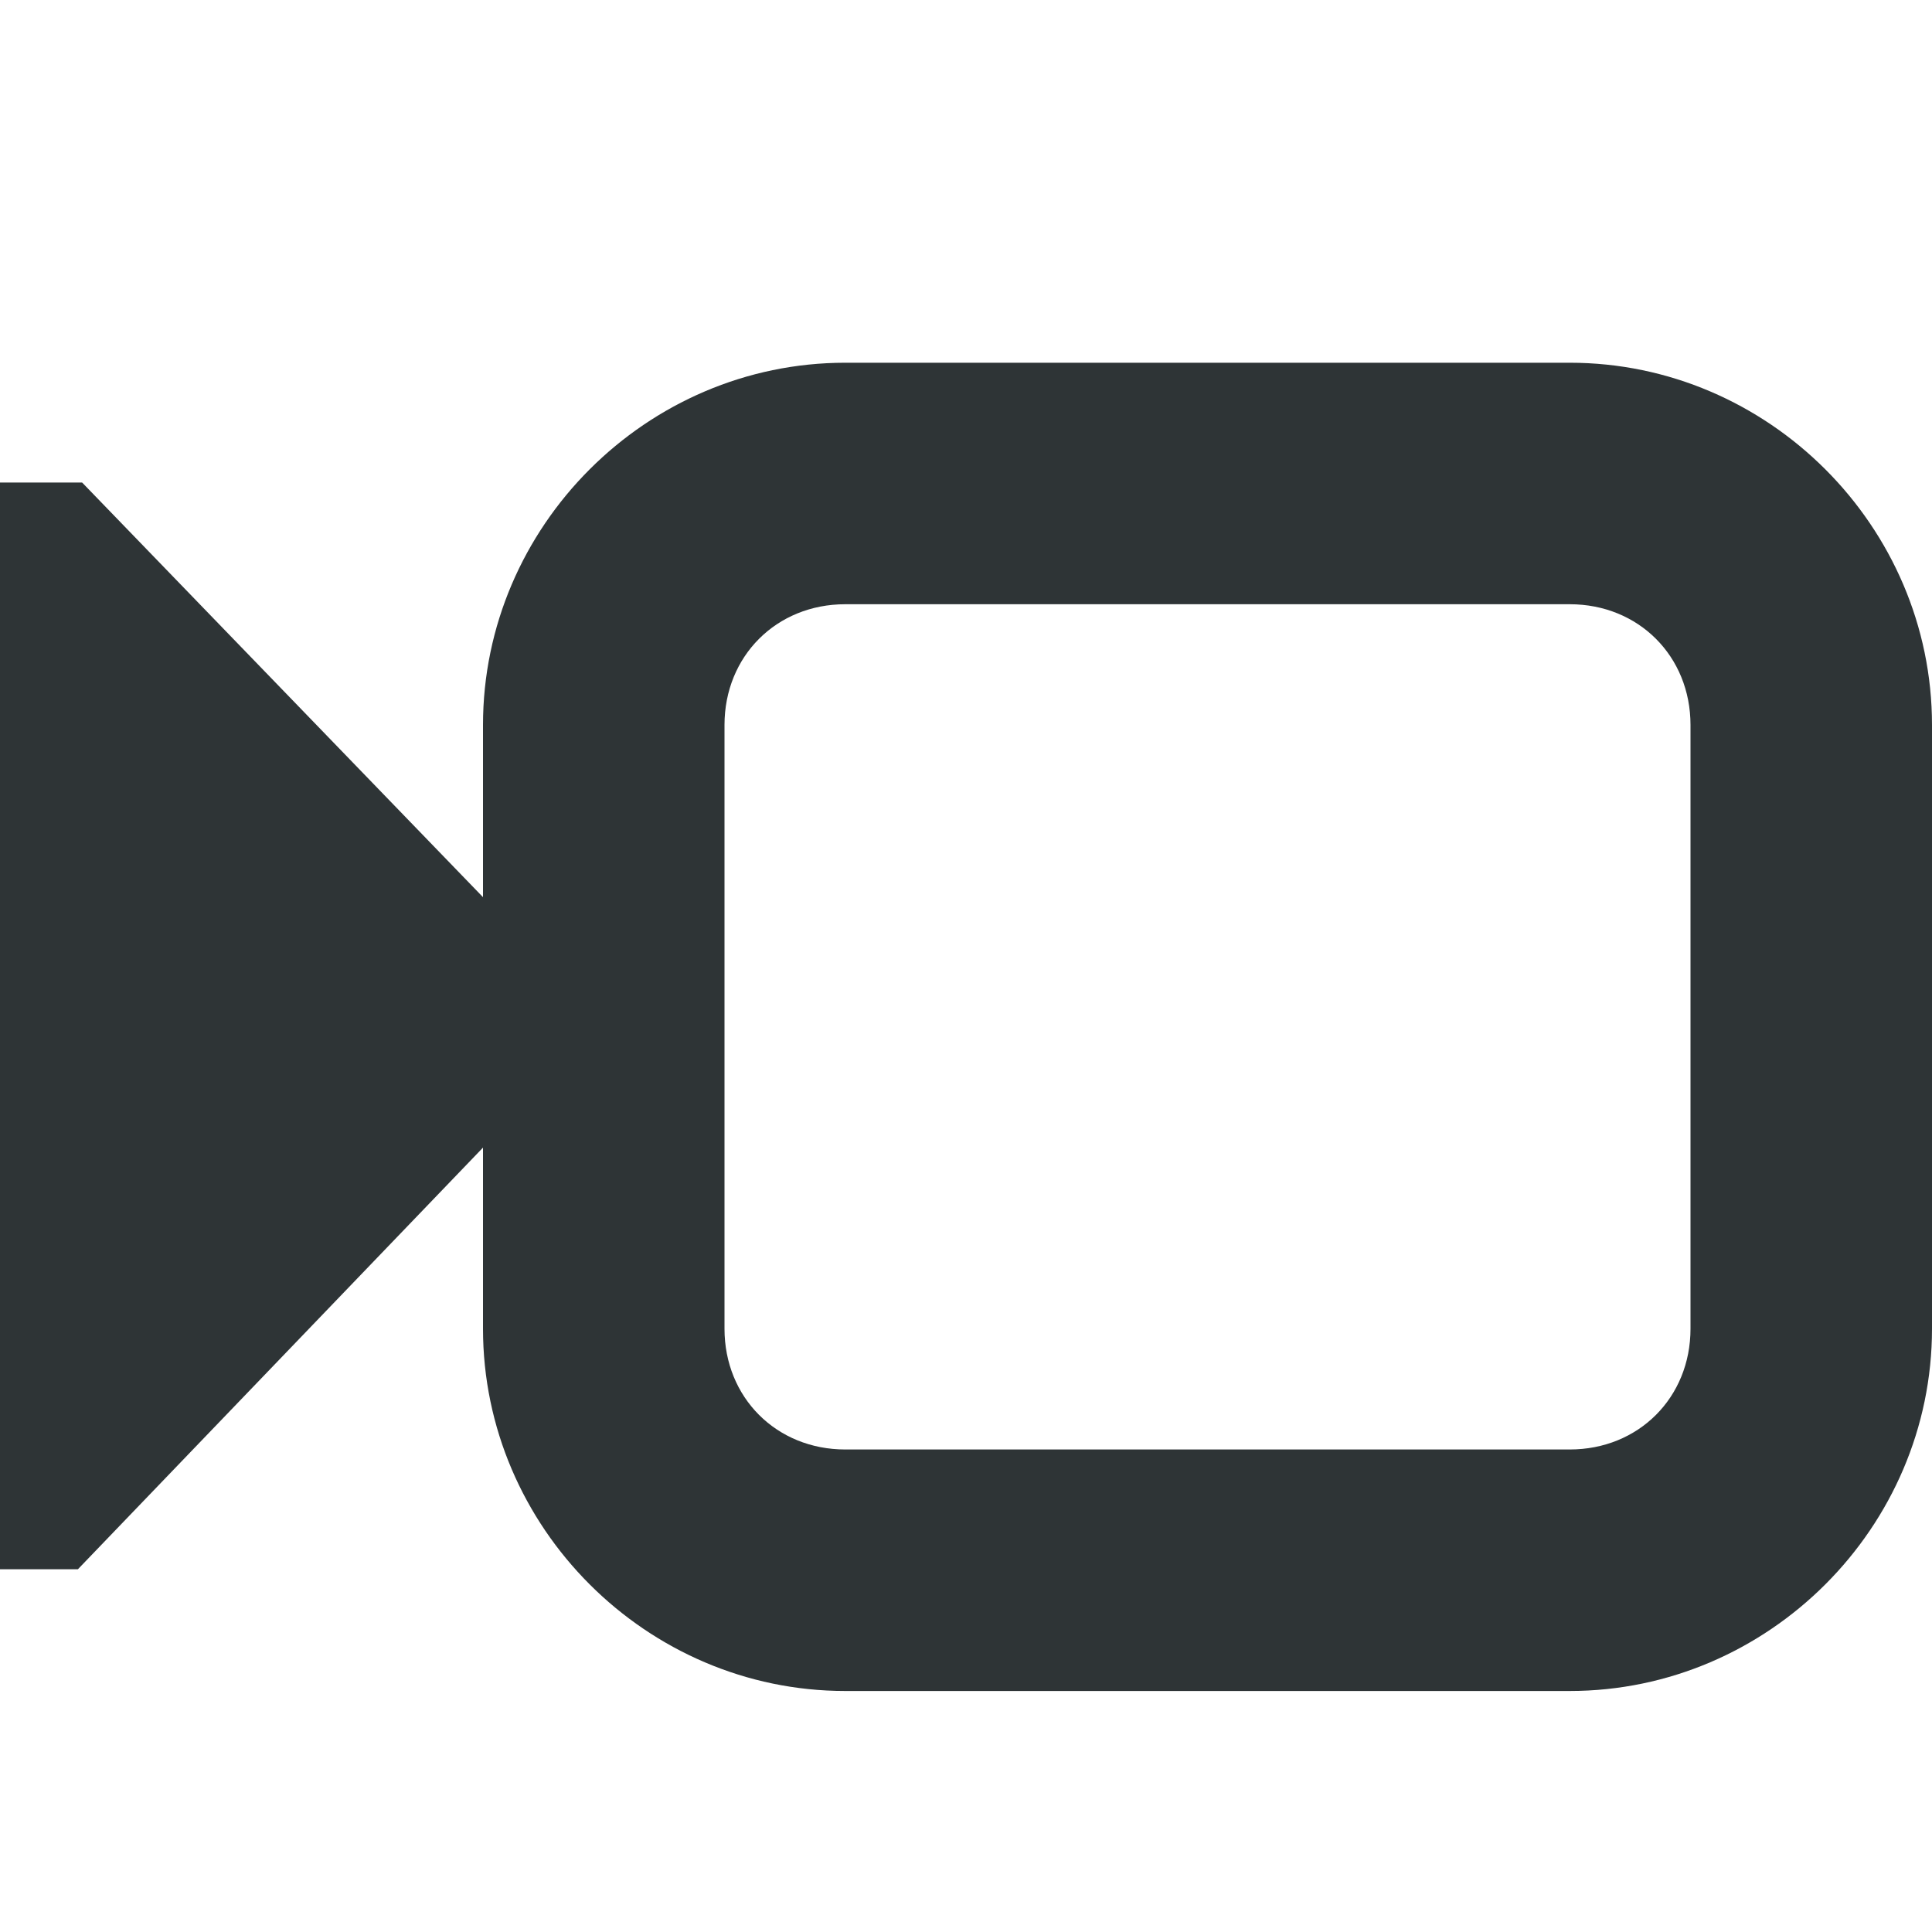
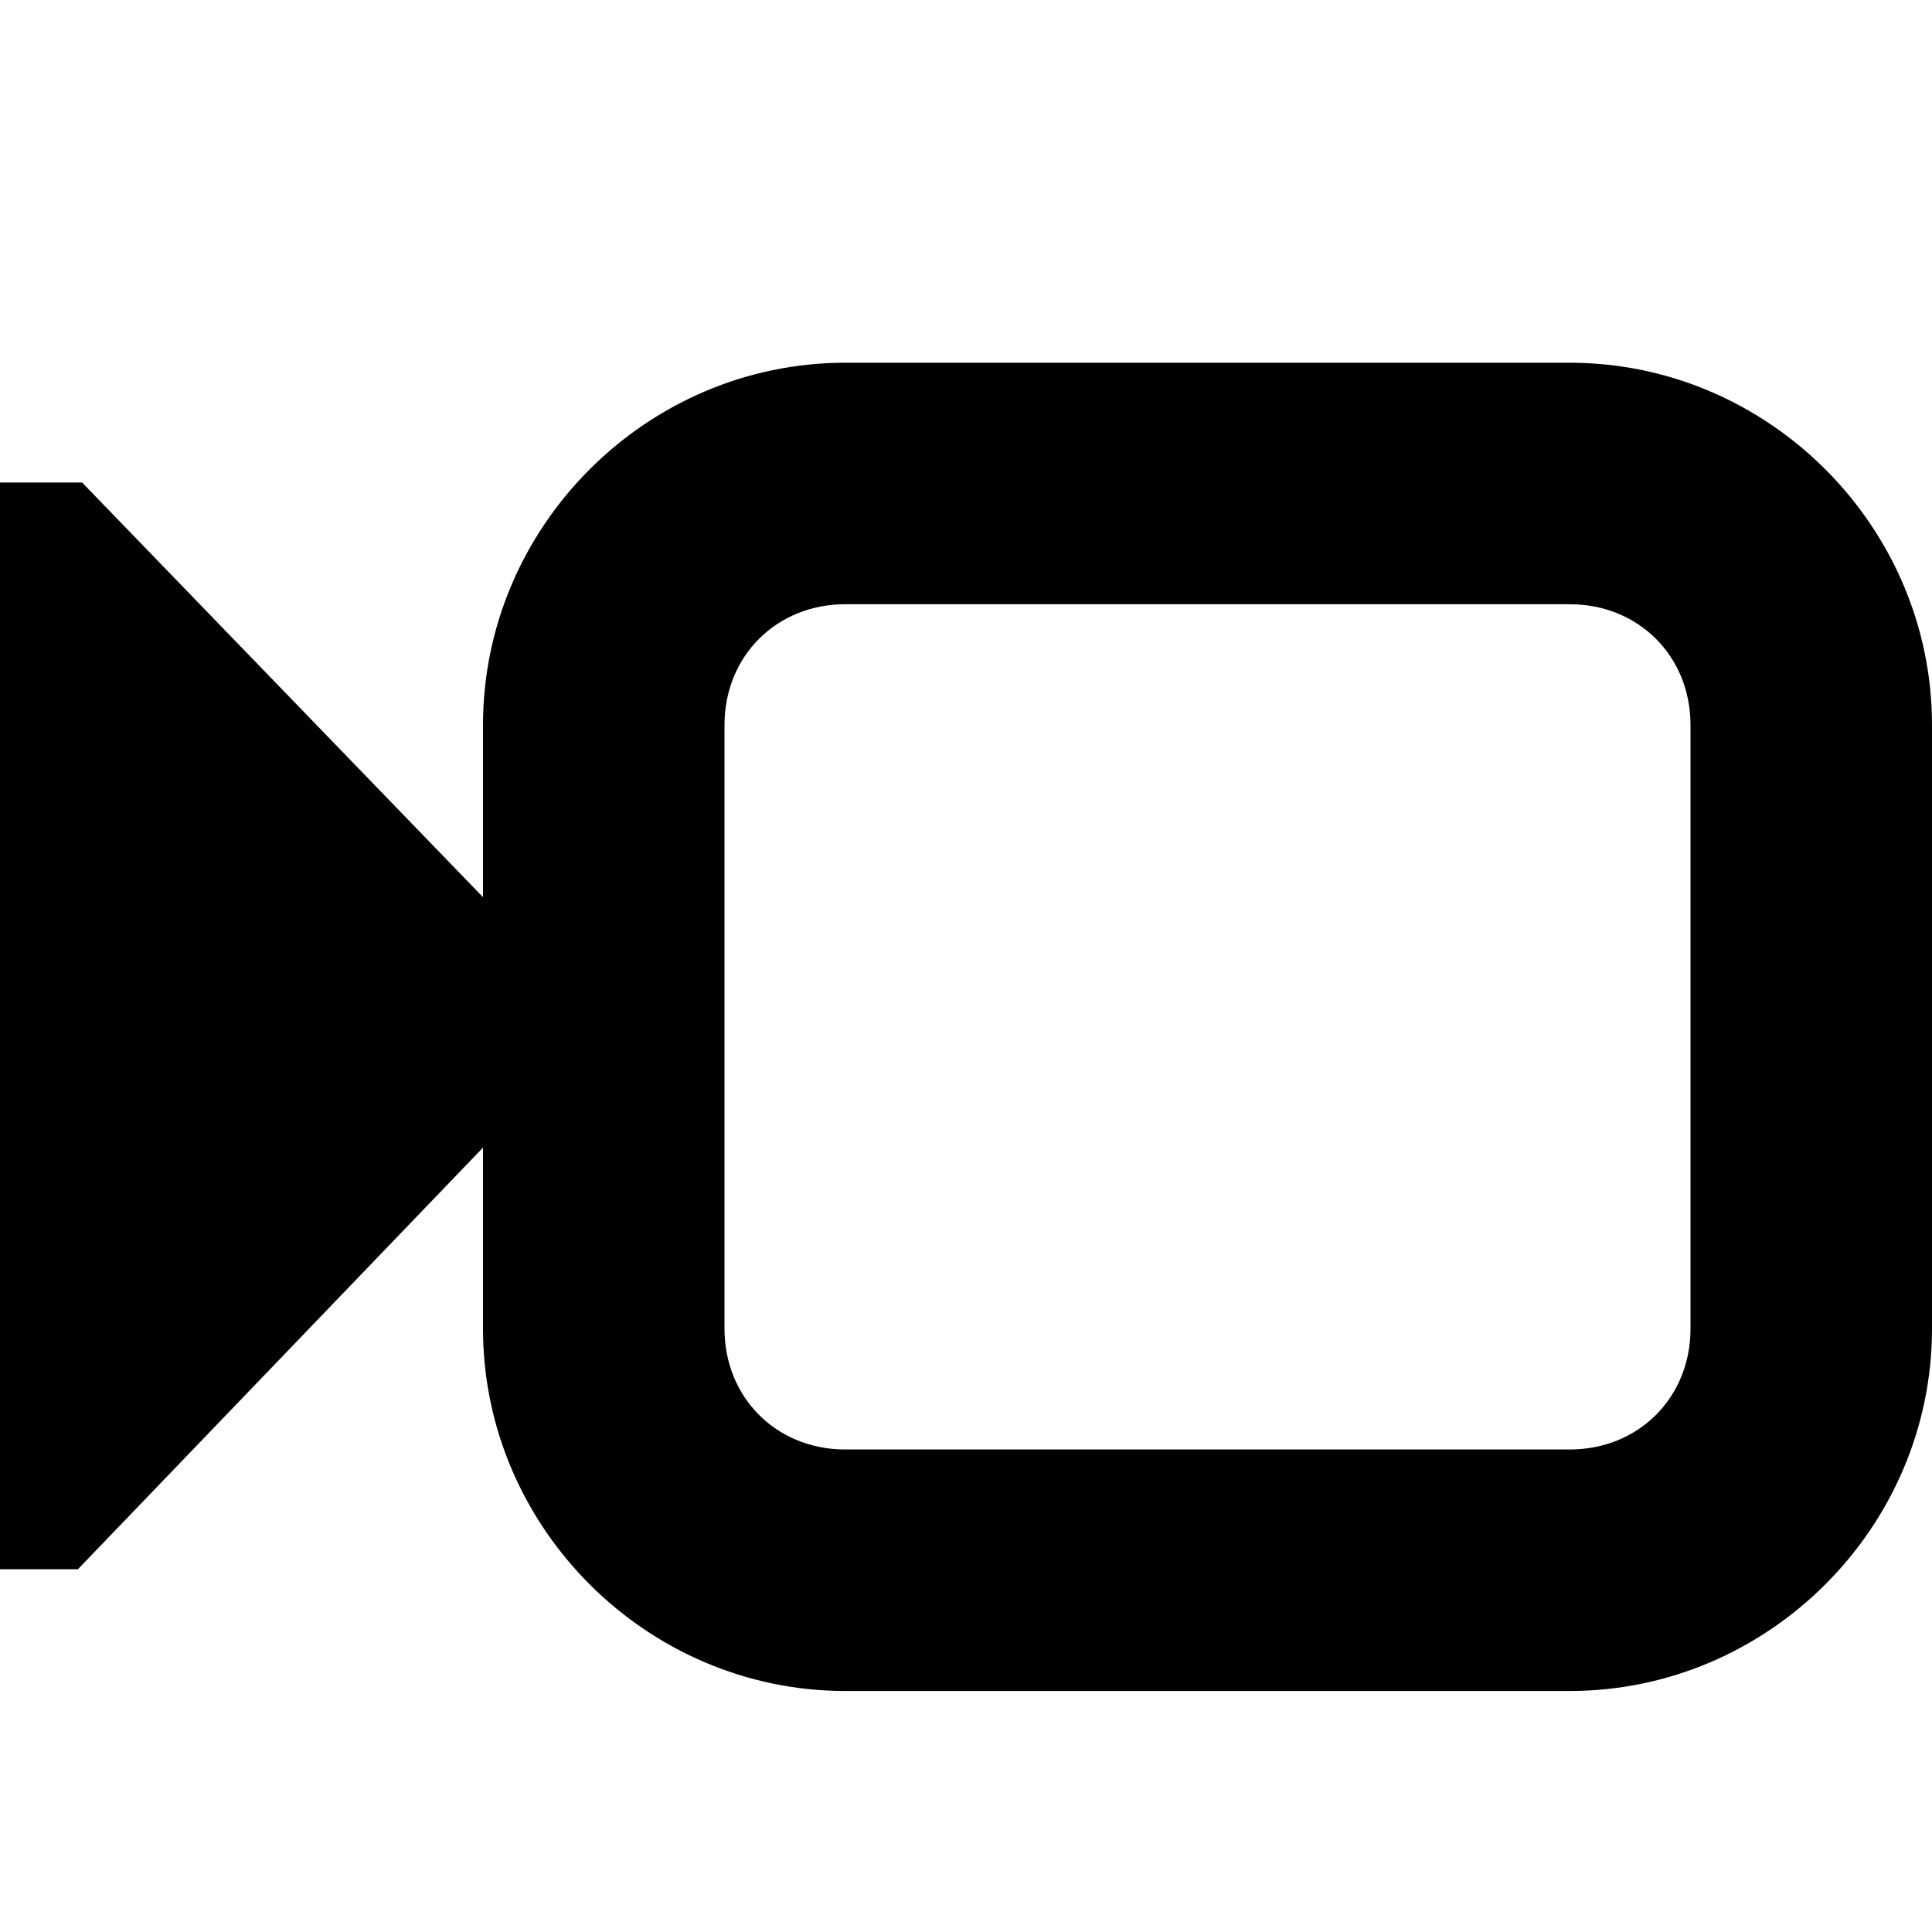
<svg xmlns="http://www.w3.org/2000/svg" height="16px" viewBox="0 0 16 16" width="16px">
-   <path d="m 7 3.004 c -1.645 0 -3 1.355 -3 3 v 1.426 l -3.32 -3.434 h -0.68 v 9 h 0.645 l 3.355 -3.492 v 1.5 c 0 1.645 1.355 3 3 3 h 6 c 1.645 0 3 -1.355 3 -3 v -5 c 0 -1.645 -1.355 -3 -3 -3 z m 0 2 h 6 c 0.57 0 1 0.43 1 1 v 5 c 0 0.57 -0.43 1 -1 1 h -6 c -0.57 0 -1 -0.43 -1 -1 v -5 c 0 -0.57 0.43 -1 1 -1 z m 0 0" fill="#2e3436" />
+   <path d="m 7 3.004 c -1.645 0 -3 1.355 -3 3 v 1.426 l -3.32 -3.434 h -0.68 v 9 h 0.645 l 3.355 -3.492 v 1.5 c 0 1.645 1.355 3 3 3 h 6 c 1.645 0 3 -1.355 3 -3 v -5 c 0 -1.645 -1.355 -3 -3 -3 z m 0 2 h 6 c 0.57 0 1 0.43 1 1 v 5 c 0 0.57 -0.43 1 -1 1 h -6 c -0.57 0 -1 -0.43 -1 -1 v -5 c 0 -0.57 0.43 -1 1 -1 z m 0 0" class="ColorScheme-Text" fill="currentColor" />
</svg>
